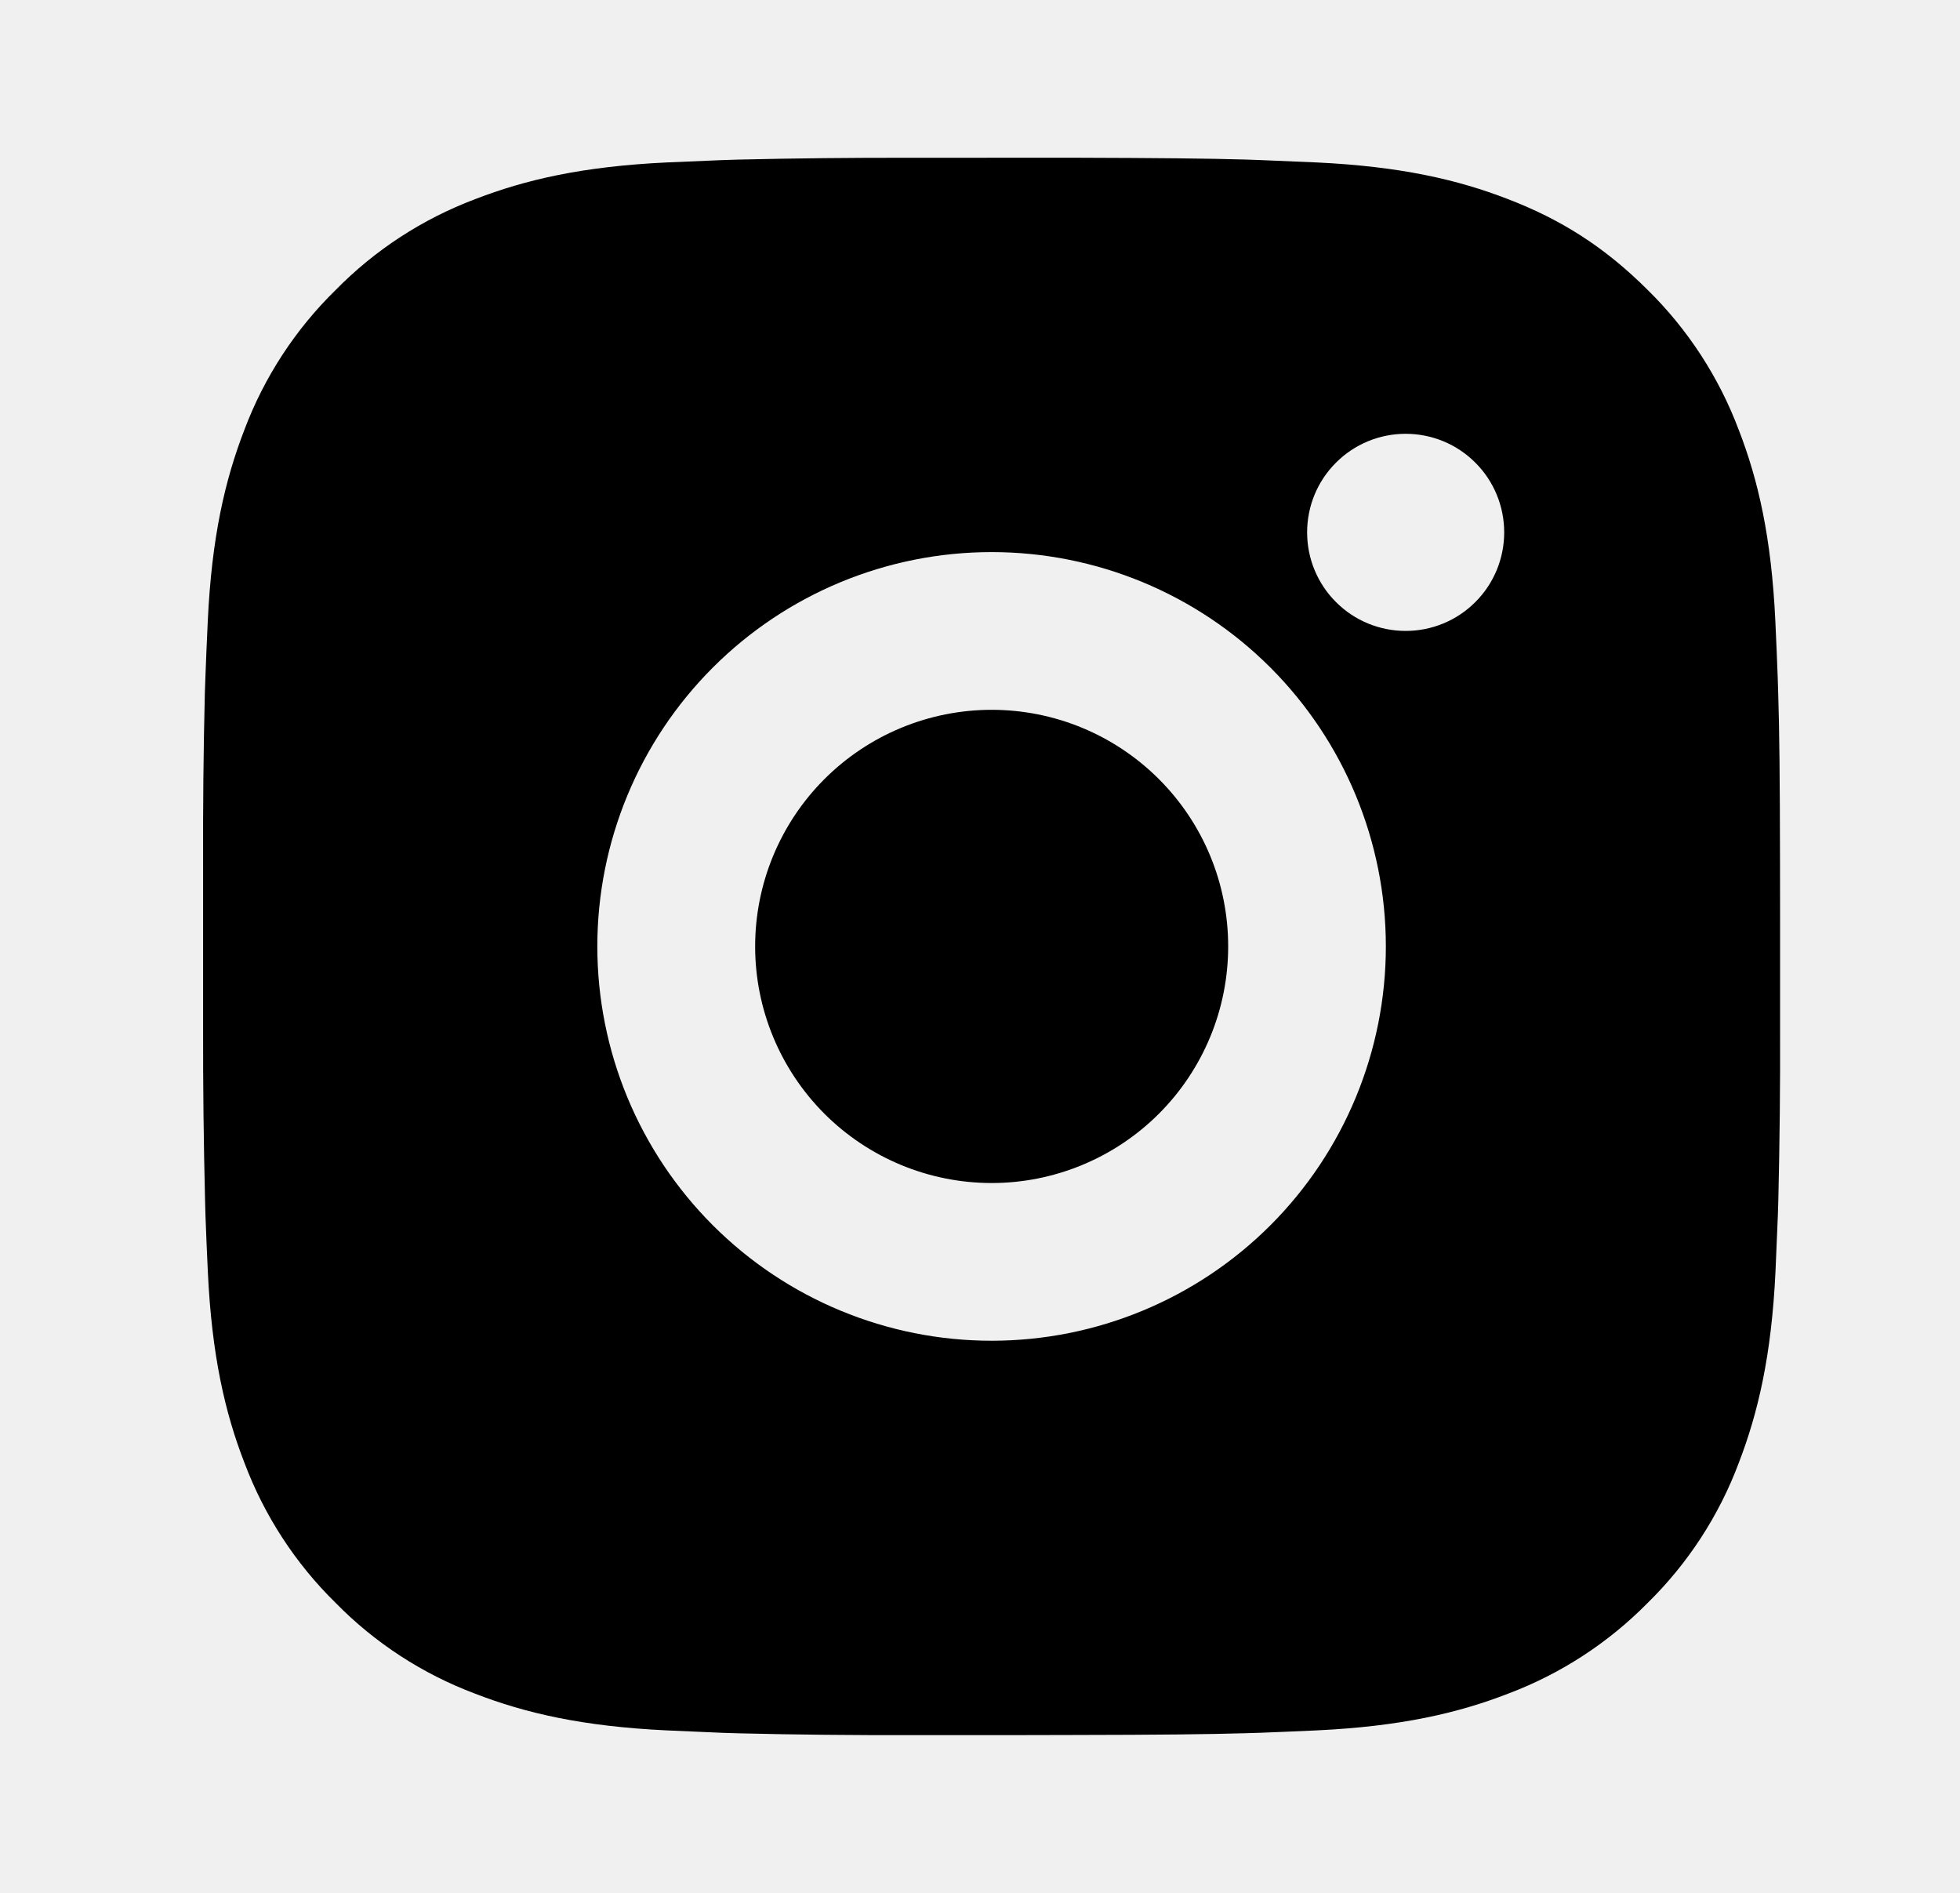
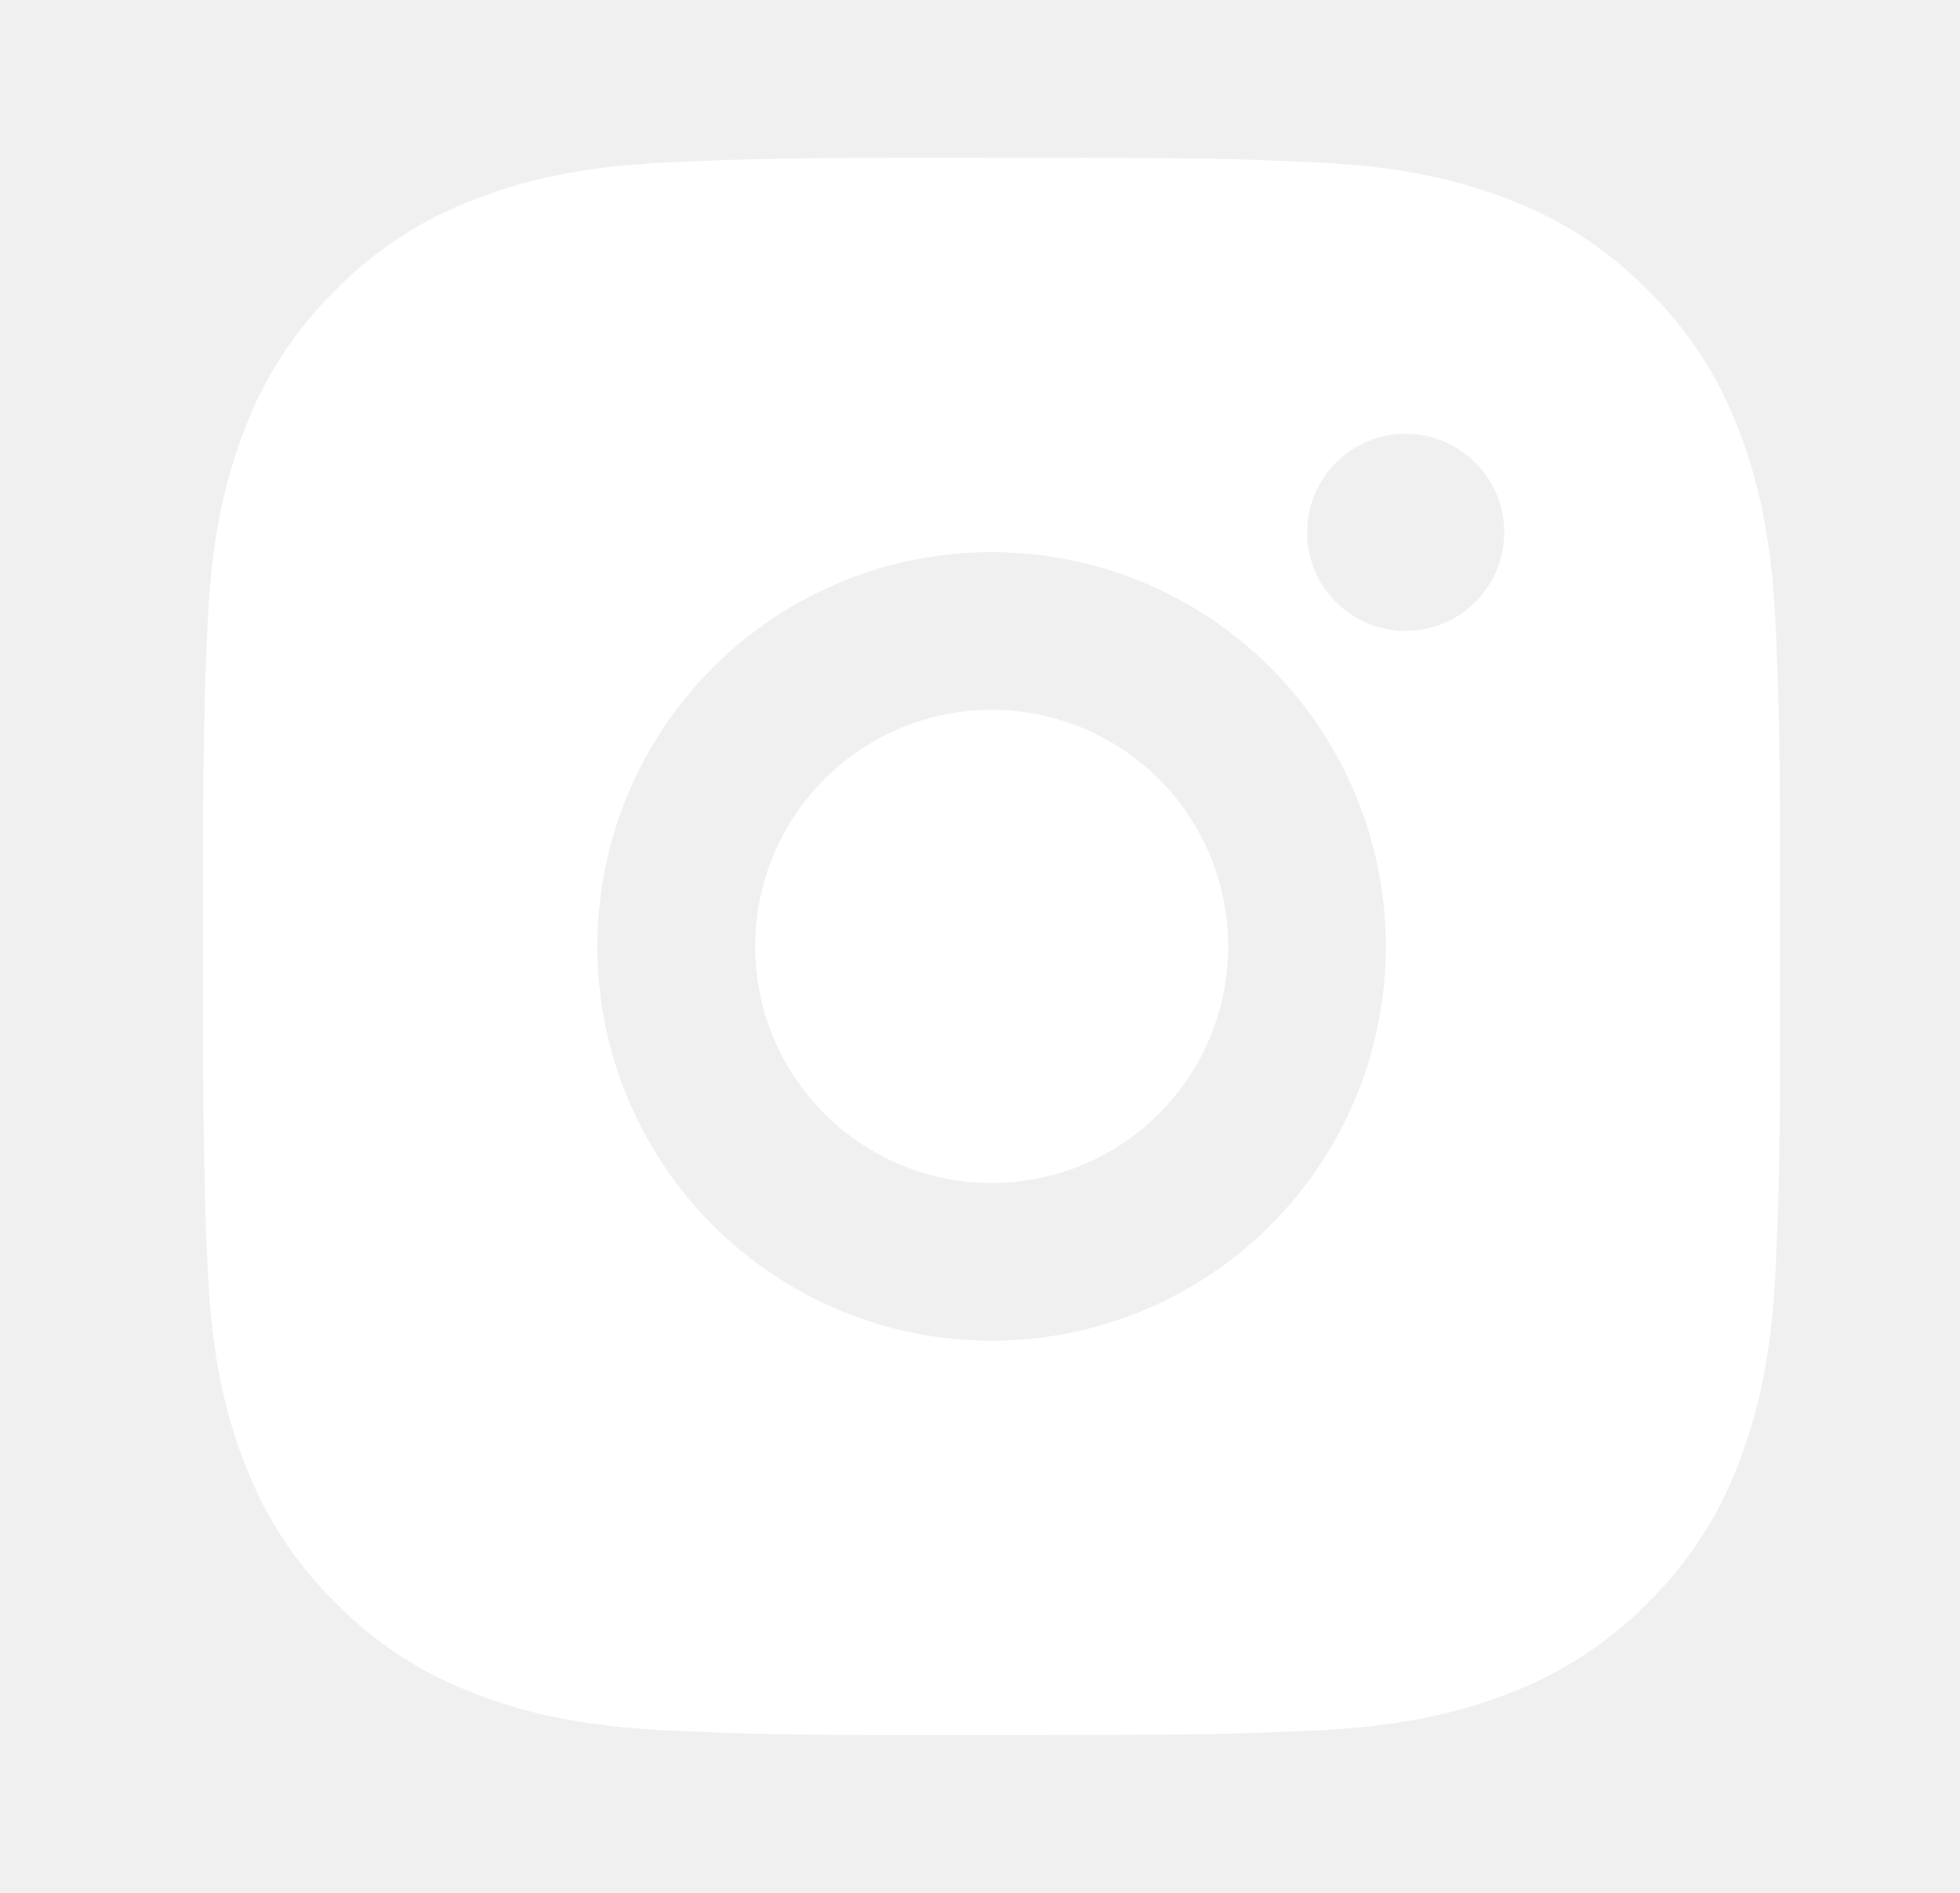
<svg xmlns="http://www.w3.org/2000/svg" width="29" height="28" viewBox="0 0 29 28" fill="none">
-   <path d="M15.871 2.333C17.184 2.337 17.85 2.344 18.425 2.36L18.651 2.368C18.913 2.378 19.17 2.389 19.482 2.403C20.723 2.462 21.57 2.658 22.313 2.946C23.083 3.242 23.732 3.643 24.381 4.291C24.974 4.874 25.433 5.58 25.726 6.358C26.014 7.101 26.21 7.948 26.268 9.191C26.282 9.501 26.294 9.759 26.303 10.022L26.31 10.248C26.328 10.822 26.335 11.488 26.337 12.801L26.338 13.671V15.199C26.341 16.05 26.332 16.901 26.312 17.752L26.305 17.978C26.295 18.241 26.284 18.499 26.27 18.809C26.211 20.051 26.013 20.897 25.726 21.642C25.434 22.421 24.975 23.126 24.381 23.709C23.797 24.302 23.092 24.761 22.313 25.054C21.57 25.342 20.723 25.538 19.482 25.597C19.205 25.61 18.928 25.621 18.651 25.632L18.425 25.639C17.85 25.655 17.184 25.663 15.871 25.665L15.001 25.667H13.474C12.622 25.669 11.771 25.661 10.92 25.64L10.693 25.633C10.416 25.622 10.14 25.61 9.863 25.597C8.621 25.538 7.774 25.342 7.03 25.054C6.252 24.762 5.546 24.303 4.964 23.709C4.37 23.126 3.911 22.42 3.618 21.642C3.329 20.898 3.133 20.051 3.075 18.809C3.062 18.532 3.05 18.255 3.04 17.978L3.034 17.752C3.013 16.901 3.003 16.05 3.005 15.199V12.801C3.002 11.95 3.01 11.099 3.031 10.248L3.039 10.022C3.048 9.759 3.06 9.501 3.074 9.191C3.132 7.948 3.328 7.103 3.616 6.358C3.909 5.579 4.37 4.873 4.965 4.291C5.547 3.698 6.252 3.239 7.03 2.946C7.774 2.658 8.62 2.462 9.863 2.403C10.173 2.389 10.432 2.378 10.693 2.368L10.92 2.361C11.771 2.341 12.621 2.332 13.472 2.334L15.871 2.333ZM14.672 8.167C13.125 8.167 11.641 8.781 10.547 9.875C9.453 10.969 8.838 12.453 8.838 14C8.838 15.547 9.453 17.031 10.547 18.125C11.641 19.219 13.125 19.833 14.672 19.833C16.219 19.833 17.703 19.219 18.797 18.125C19.89 17.031 20.505 15.547 20.505 14C20.505 12.453 19.89 10.969 18.797 9.875C17.703 8.781 16.219 8.167 14.672 8.167ZM14.672 10.5C15.131 10.5 15.586 10.59 16.011 10.766C16.436 10.942 16.822 11.2 17.147 11.525C17.472 11.85 17.73 12.235 17.906 12.66C18.082 13.085 18.172 13.54 18.172 13.999C18.172 14.459 18.082 14.914 17.906 15.339C17.73 15.763 17.473 16.149 17.148 16.474C16.823 16.799 16.437 17.057 16.012 17.233C15.588 17.409 15.133 17.5 14.673 17.5C13.745 17.5 12.854 17.131 12.198 16.475C11.542 15.818 11.173 14.928 11.173 14C11.173 13.072 11.542 12.181 12.198 11.525C12.854 10.869 13.745 10.5 14.673 10.5M20.798 6.417C20.411 6.417 20.04 6.57 19.767 6.844C19.493 7.117 19.34 7.488 19.34 7.875C19.34 8.262 19.493 8.633 19.767 8.906C20.04 9.18 20.411 9.333 20.798 9.333C21.185 9.333 21.556 9.18 21.829 8.906C22.103 8.633 22.256 8.262 22.256 7.875C22.256 7.488 22.103 7.117 21.829 6.844C21.556 6.57 21.185 6.417 20.798 6.417Z" fill="black" />
+   <path d="M15.871 2.333C17.184 2.337 17.85 2.344 18.425 2.36L18.651 2.368C18.913 2.378 19.17 2.389 19.482 2.403C20.723 2.462 21.57 2.658 22.313 2.946C23.083 3.242 23.732 3.643 24.381 4.291C24.974 4.874 25.433 5.58 25.726 6.358C26.014 7.101 26.21 7.948 26.268 9.191C26.282 9.501 26.294 9.759 26.303 10.022L26.31 10.248C26.328 10.822 26.335 11.488 26.337 12.801L26.338 13.671V15.199C26.341 16.05 26.332 16.901 26.312 17.752L26.305 17.978C26.295 18.241 26.284 18.499 26.27 18.809C26.211 20.051 26.013 20.897 25.726 21.642C25.434 22.421 24.975 23.126 24.381 23.709C23.797 24.302 23.092 24.761 22.313 25.054C21.57 25.342 20.723 25.538 19.482 25.597C19.205 25.61 18.928 25.621 18.651 25.632L18.425 25.639C17.85 25.655 17.184 25.663 15.871 25.665L15.001 25.667H13.474C12.622 25.669 11.771 25.661 10.92 25.64L10.693 25.633C10.416 25.622 10.14 25.61 9.863 25.597C8.621 25.538 7.774 25.342 7.03 25.054C6.252 24.762 5.546 24.303 4.964 23.709C4.37 23.126 3.911 22.42 3.618 21.642C3.329 20.898 3.133 20.051 3.075 18.809C3.062 18.532 3.05 18.255 3.04 17.978L3.034 17.752C3.013 16.901 3.003 16.05 3.005 15.199V12.801C3.002 11.95 3.01 11.099 3.031 10.248L3.039 10.022C3.048 9.759 3.06 9.501 3.074 9.191C3.132 7.948 3.328 7.103 3.616 6.358C3.909 5.579 4.37 4.873 4.965 4.291C5.547 3.698 6.252 3.239 7.03 2.946C7.774 2.658 8.62 2.462 9.863 2.403C10.173 2.389 10.432 2.378 10.693 2.368L10.92 2.361C11.771 2.341 12.621 2.332 13.472 2.334L15.871 2.333ZM14.672 8.167C13.125 8.167 11.641 8.781 10.547 9.875C9.453 10.969 8.838 12.453 8.838 14C8.838 15.547 9.453 17.031 10.547 18.125C11.641 19.219 13.125 19.833 14.672 19.833C16.219 19.833 17.703 19.219 18.797 18.125C19.89 17.031 20.505 15.547 20.505 14C20.505 12.453 19.89 10.969 18.797 9.875C17.703 8.781 16.219 8.167 14.672 8.167ZM14.672 10.5C15.131 10.5 15.586 10.59 16.011 10.766C16.436 10.942 16.822 11.2 17.147 11.525C17.472 11.85 17.73 12.235 17.906 12.66C18.082 13.085 18.172 13.54 18.172 13.999C18.172 14.459 18.082 14.914 17.906 15.339C17.73 15.763 17.473 16.149 17.148 16.474C16.823 16.799 16.437 17.057 16.012 17.233C15.588 17.409 15.133 17.5 14.673 17.5C13.745 17.5 12.854 17.131 12.198 16.475C11.542 15.818 11.173 14.928 11.173 14C11.173 13.072 11.542 12.181 12.198 11.525C12.854 10.869 13.745 10.5 14.673 10.5M20.798 6.417C20.411 6.417 20.04 6.57 19.767 6.844C19.493 7.117 19.34 7.488 19.34 7.875C19.34 8.262 19.493 8.633 19.767 8.906C20.04 9.18 20.411 9.333 20.798 9.333C21.185 9.333 21.556 9.18 21.829 8.906C22.103 8.633 22.256 8.262 22.256 7.875C22.256 7.488 22.103 7.117 21.829 6.844C21.556 6.57 21.185 6.417 20.798 6.417Z" fill="white" />
</svg>
